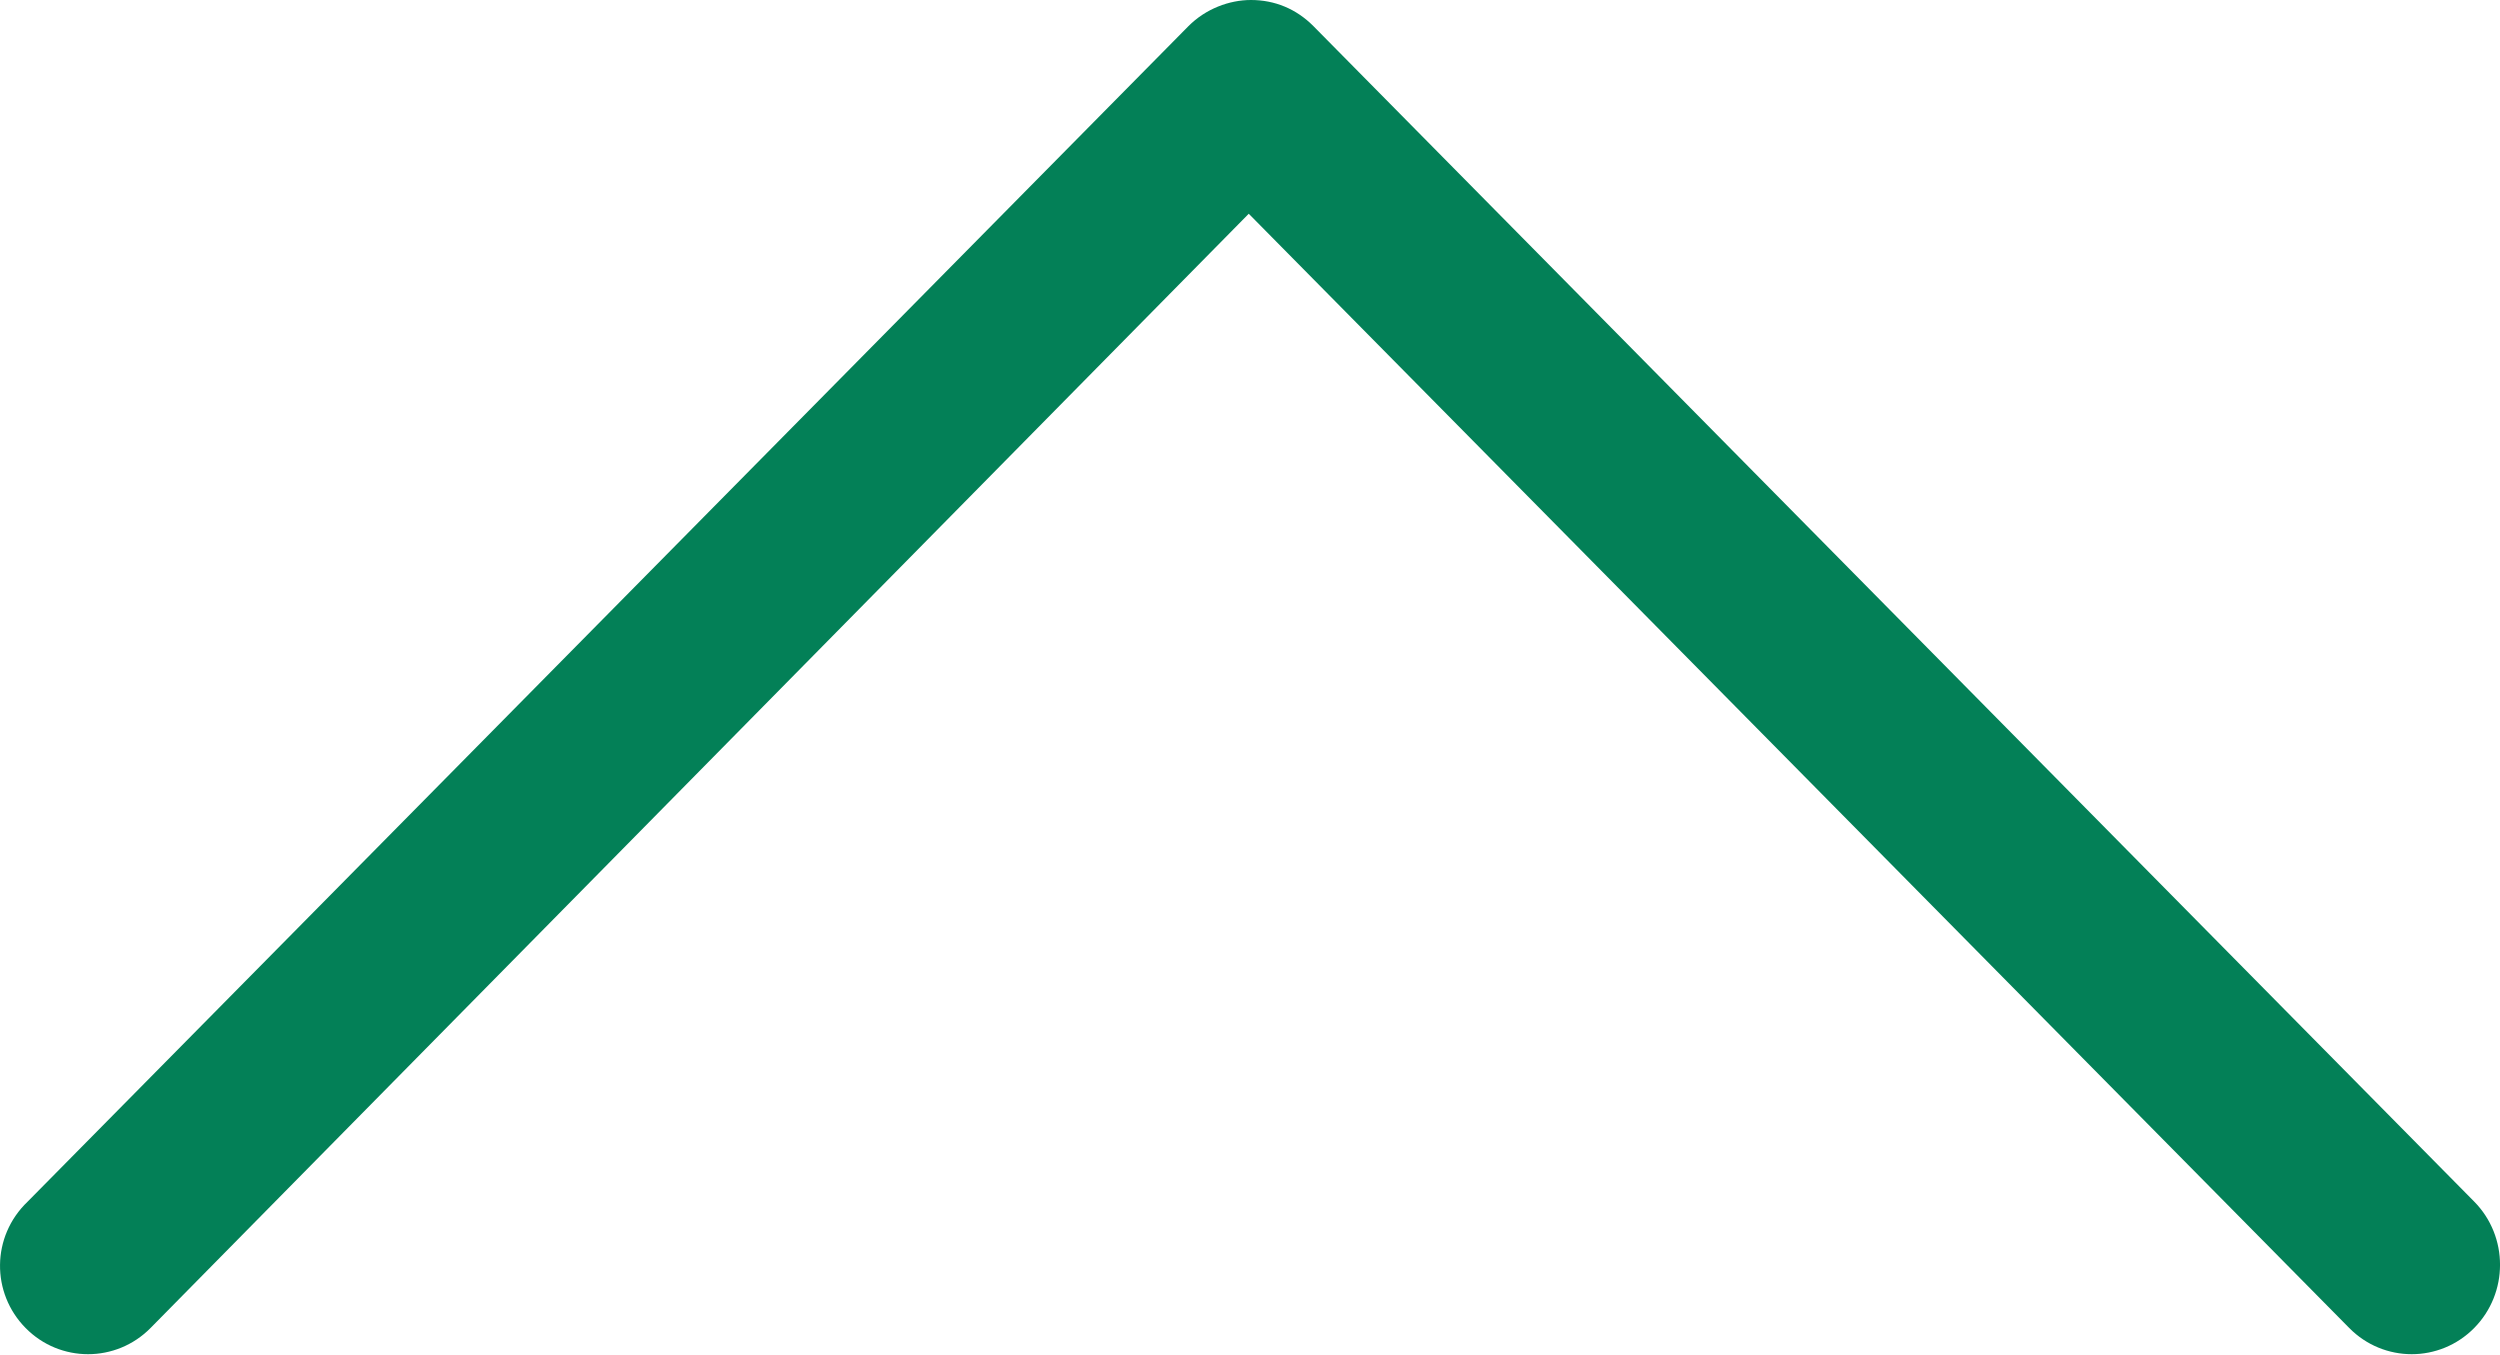
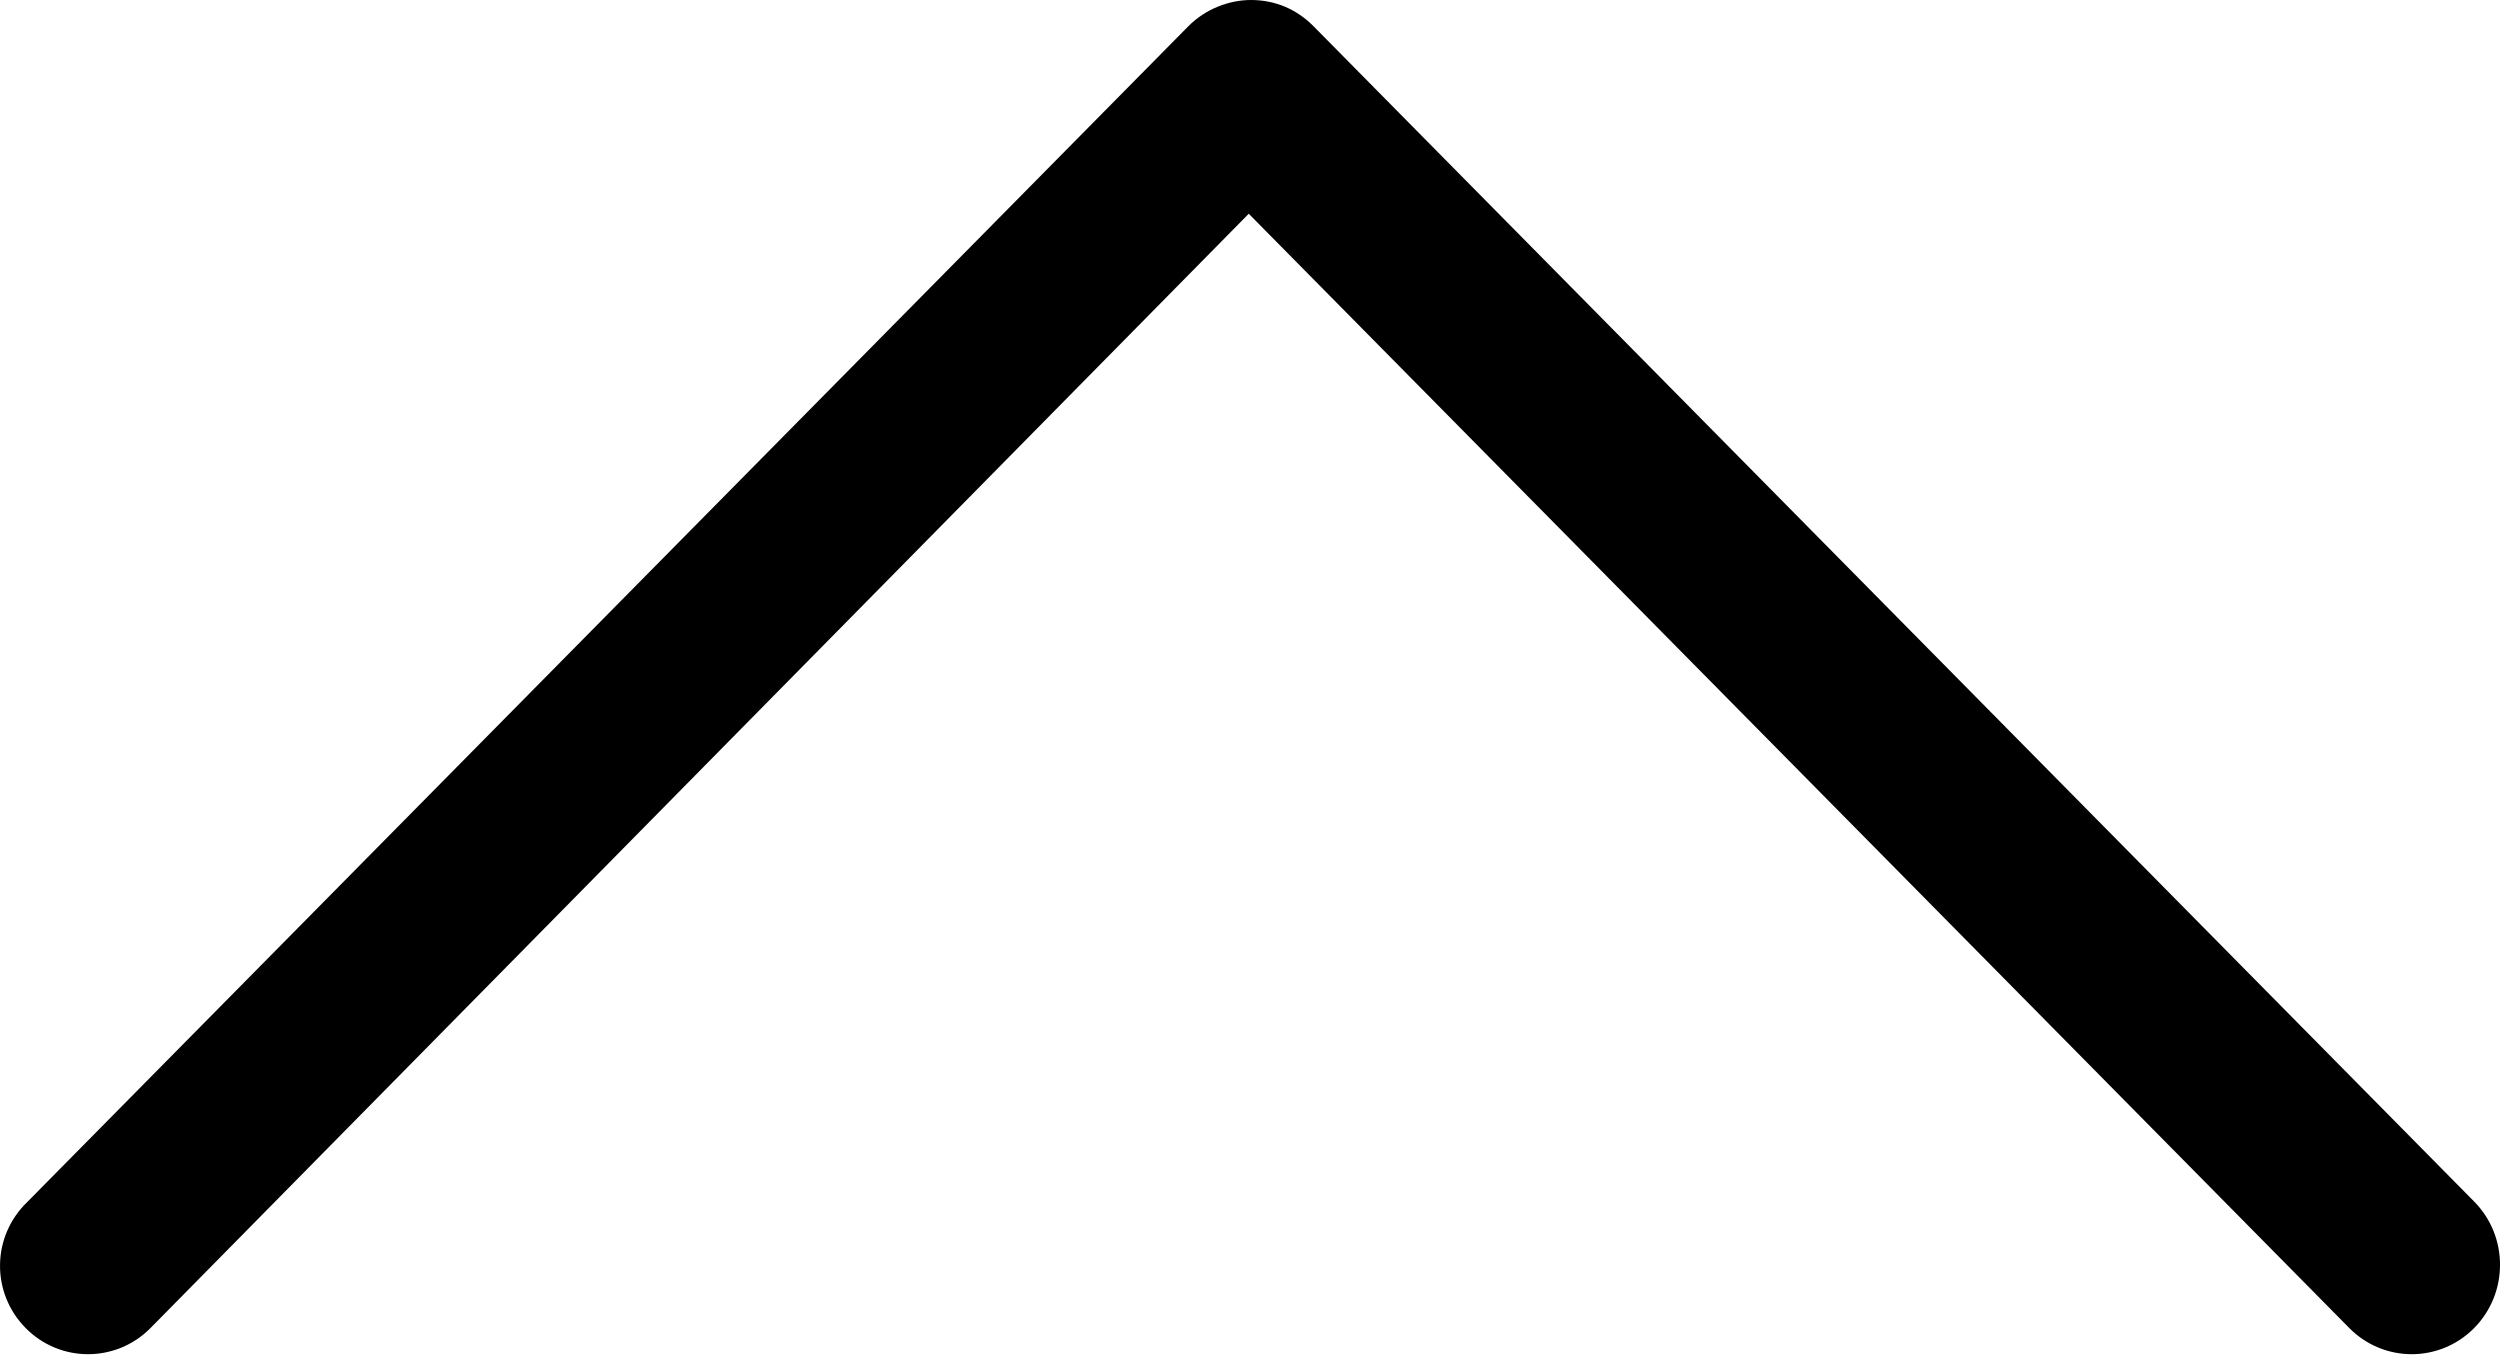
- <svg xmlns="http://www.w3.org/2000/svg" width="24" height="13" viewBox="0 0 24 13" fill="none">
-   <path d="M0.246 12.749C0.576 13.084 1.114 13.084 1.445 12.749L11.988 2.052L22.553 12.749C22.884 13.084 23.421 13.084 23.752 12.749C24.083 12.414 24.083 11.87 23.752 11.535L12.609 0.251C12.443 0.084 12.236 0 12.009 0C11.802 0 11.575 0.084 11.409 0.251L0.266 11.535C-0.085 11.87 -0.085 12.414 0.246 12.749Z" fill="#038057" />
+ <svg xmlns="http://www.w3.org/2000/svg" width="24" height="13" viewBox="0 0 24 13">
+   <path d="M0.246 12.749C0.576 13.084 1.114 13.084 1.445 12.749L11.988 2.052L22.553 12.749C22.884 13.084 23.421 13.084 23.752 12.749C24.083 12.414 24.083 11.87 23.752 11.535L12.609 0.251C12.443 0.084 12.236 0 12.009 0C11.802 0 11.575 0.084 11.409 0.251L0.266 11.535C-0.085 11.87 -0.085 12.414 0.246 12.749Z" />
</svg>
